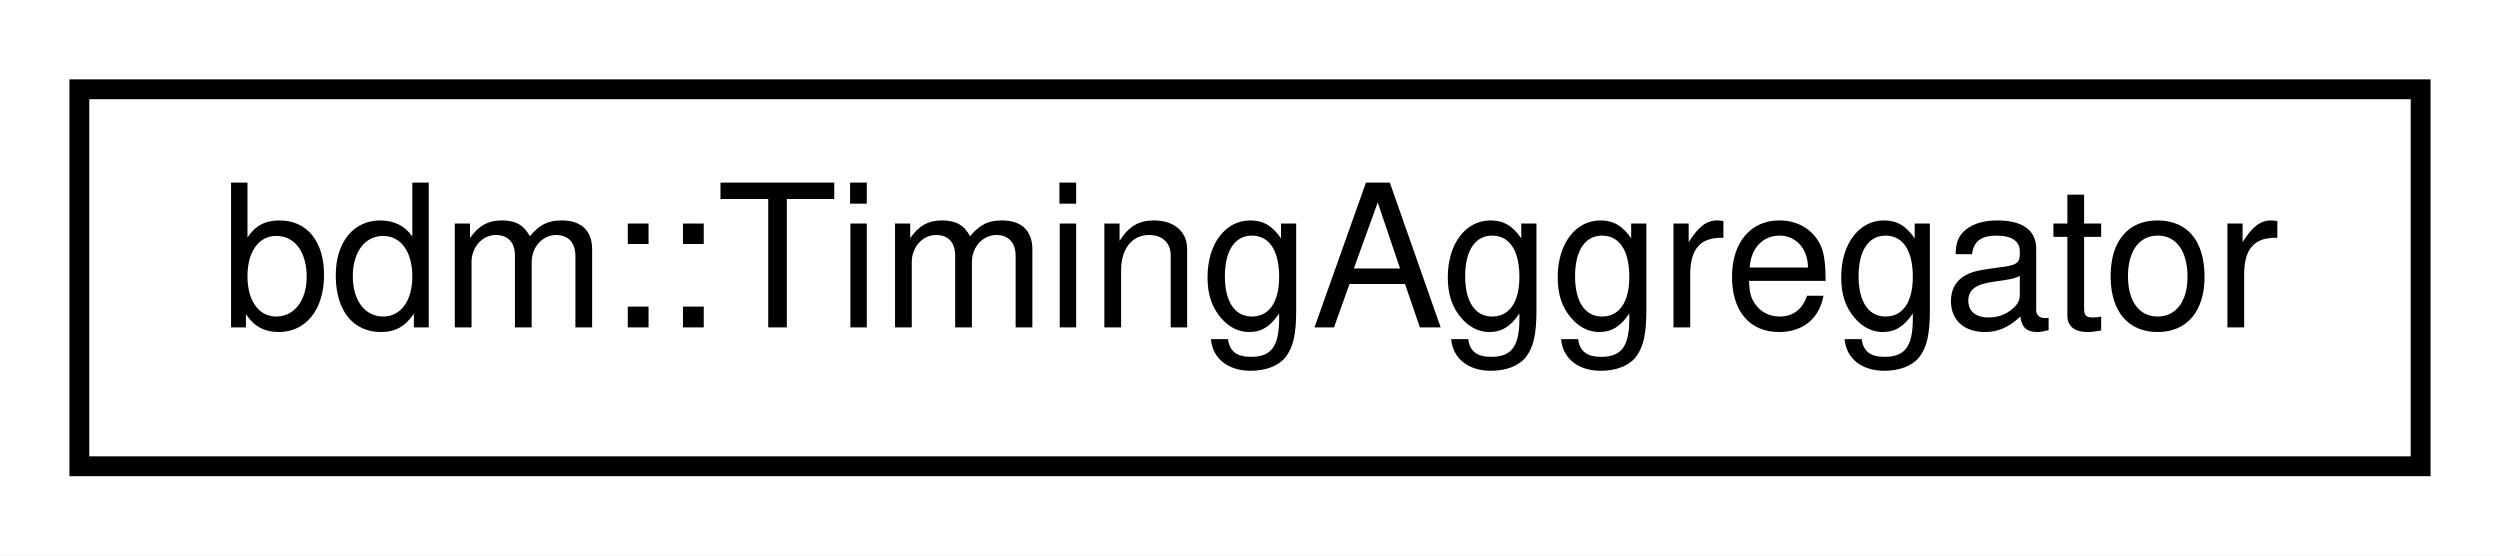
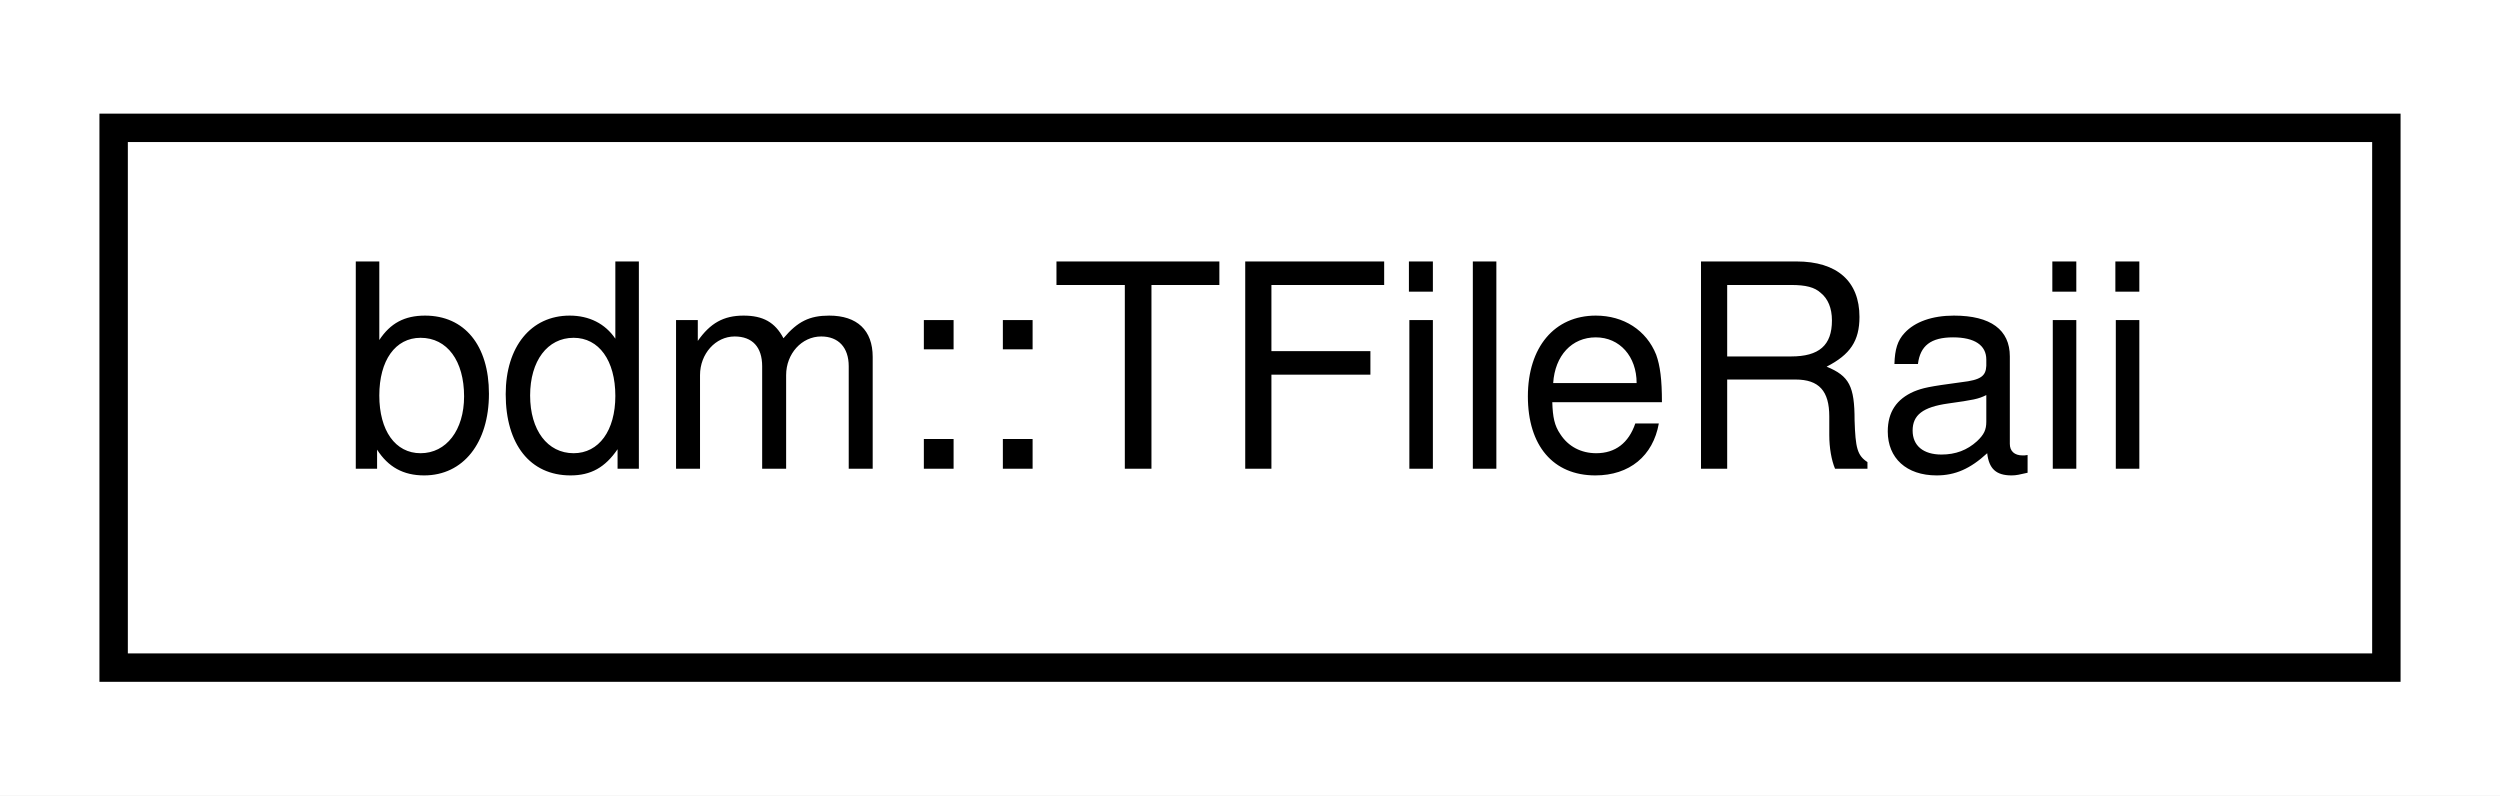
- <svg xmlns="http://www.w3.org/2000/svg" xmlns:xlink="http://www.w3.org/1999/xlink" width="126pt" height="28pt" viewBox="0.00 0.00 126.00 28.00">
+ <svg xmlns="http://www.w3.org/2000/svg" xmlns:xlink="http://www.w3.org/1999/xlink" width="88pt" height="28pt" viewBox="0.00 0.00 88.00 28.00">
  <g id="graph0" class="graph" transform="scale(1 1) rotate(0) translate(4 24)">
-     <polygon fill="white" stroke="none" points="-4,4 -4,-24 122,-24 122,4 -4,4" />
+     <polygon fill="white" stroke="none" points="-4,4 -4,-24 84,-24 84,4 -4,4" />
    <g id="node1" class="node">
      <g id="a_node1">
-         <a xlink:href="classbdm_1_1TimingAggregator.html" target="_top" xlink:title="bdm::TimingAggregator">
-           <polygon fill="white" stroke="black" points="0,-0.5 0,-19.5 118,-19.5 118,-0.5 0,-0.5" />
-           <text text-anchor="middle" x="59" y="-7.5" font-family="Helvetica,sans-Serif" font-size="10.00">bdm::TimingAggregator</text>
+         <a xlink:href="classbdm_1_1TFileRaii.html" target="_top" xlink:title="Automatically close a TFile object using RAII pattern. ">
+           <polygon fill="white" stroke="black" points="0,-0.5 0,-19.5 80,-19.5 80,-0.5 0,-0.5" />
+           <text text-anchor="middle" x="40" y="-7.5" font-family="Helvetica,sans-Serif" font-size="10.00">bdm::TFileRaii</text>
        </a>
      </g>
    </g>
  </g>
</svg>
